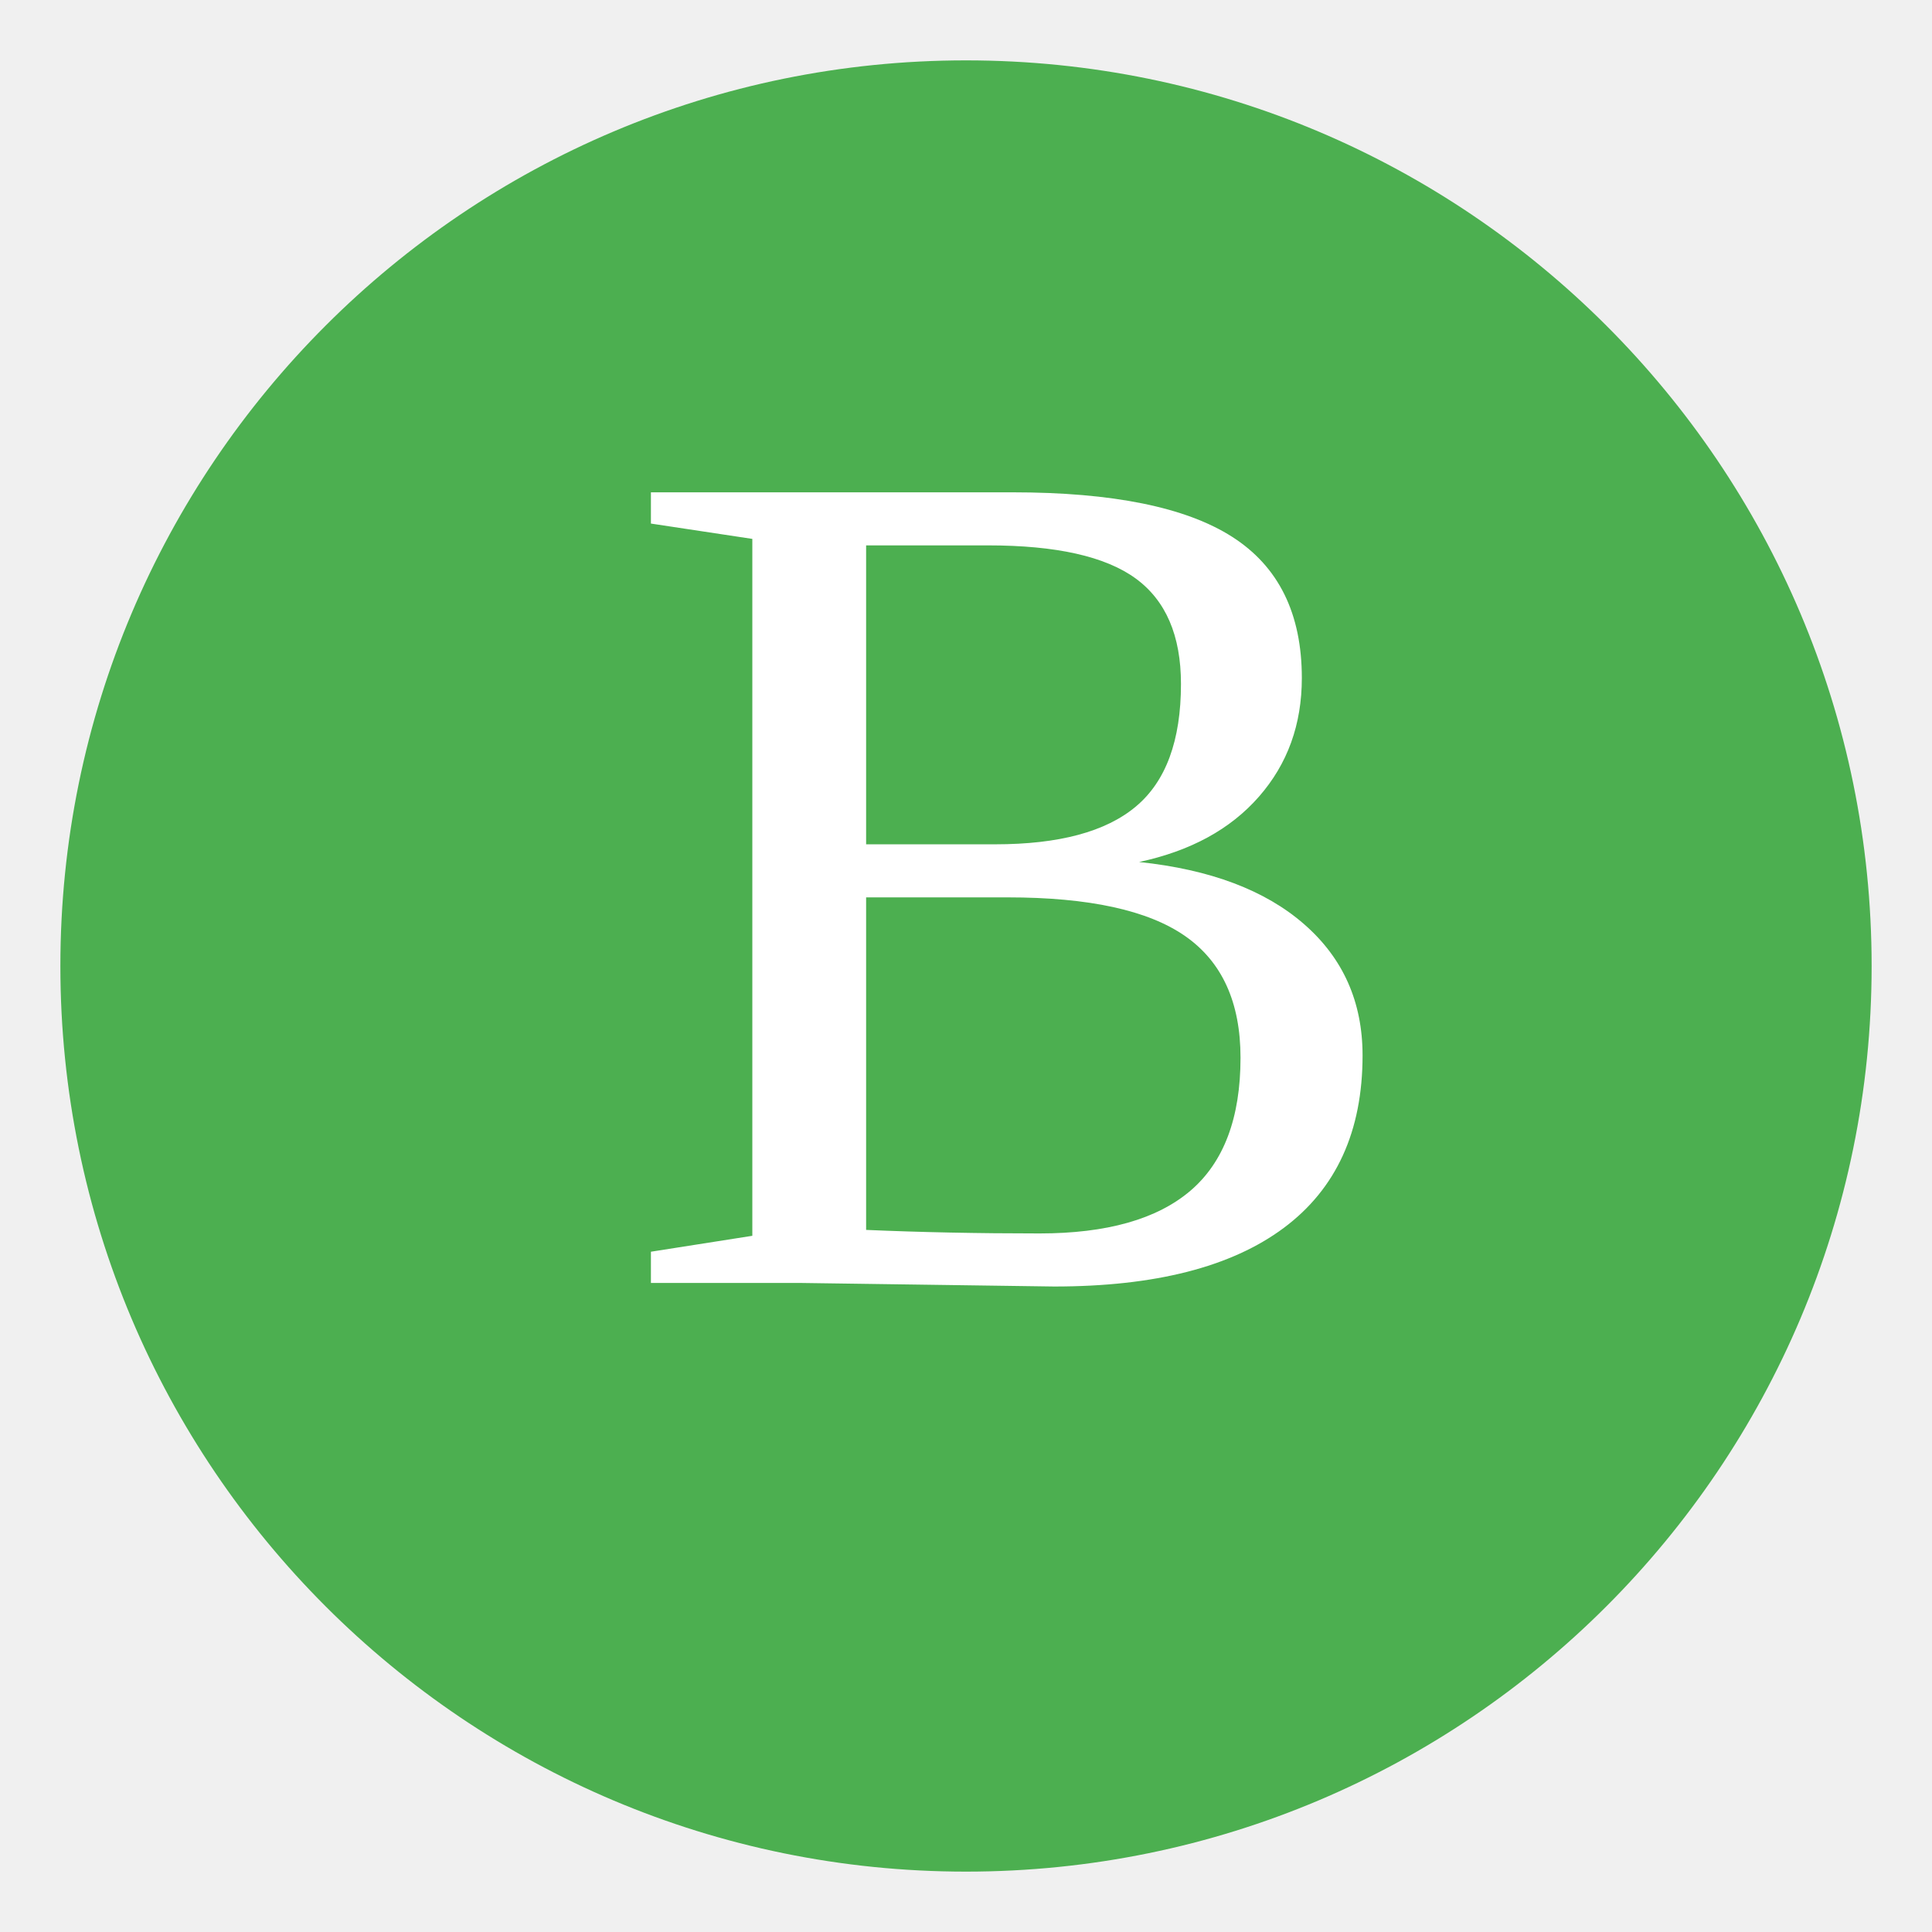
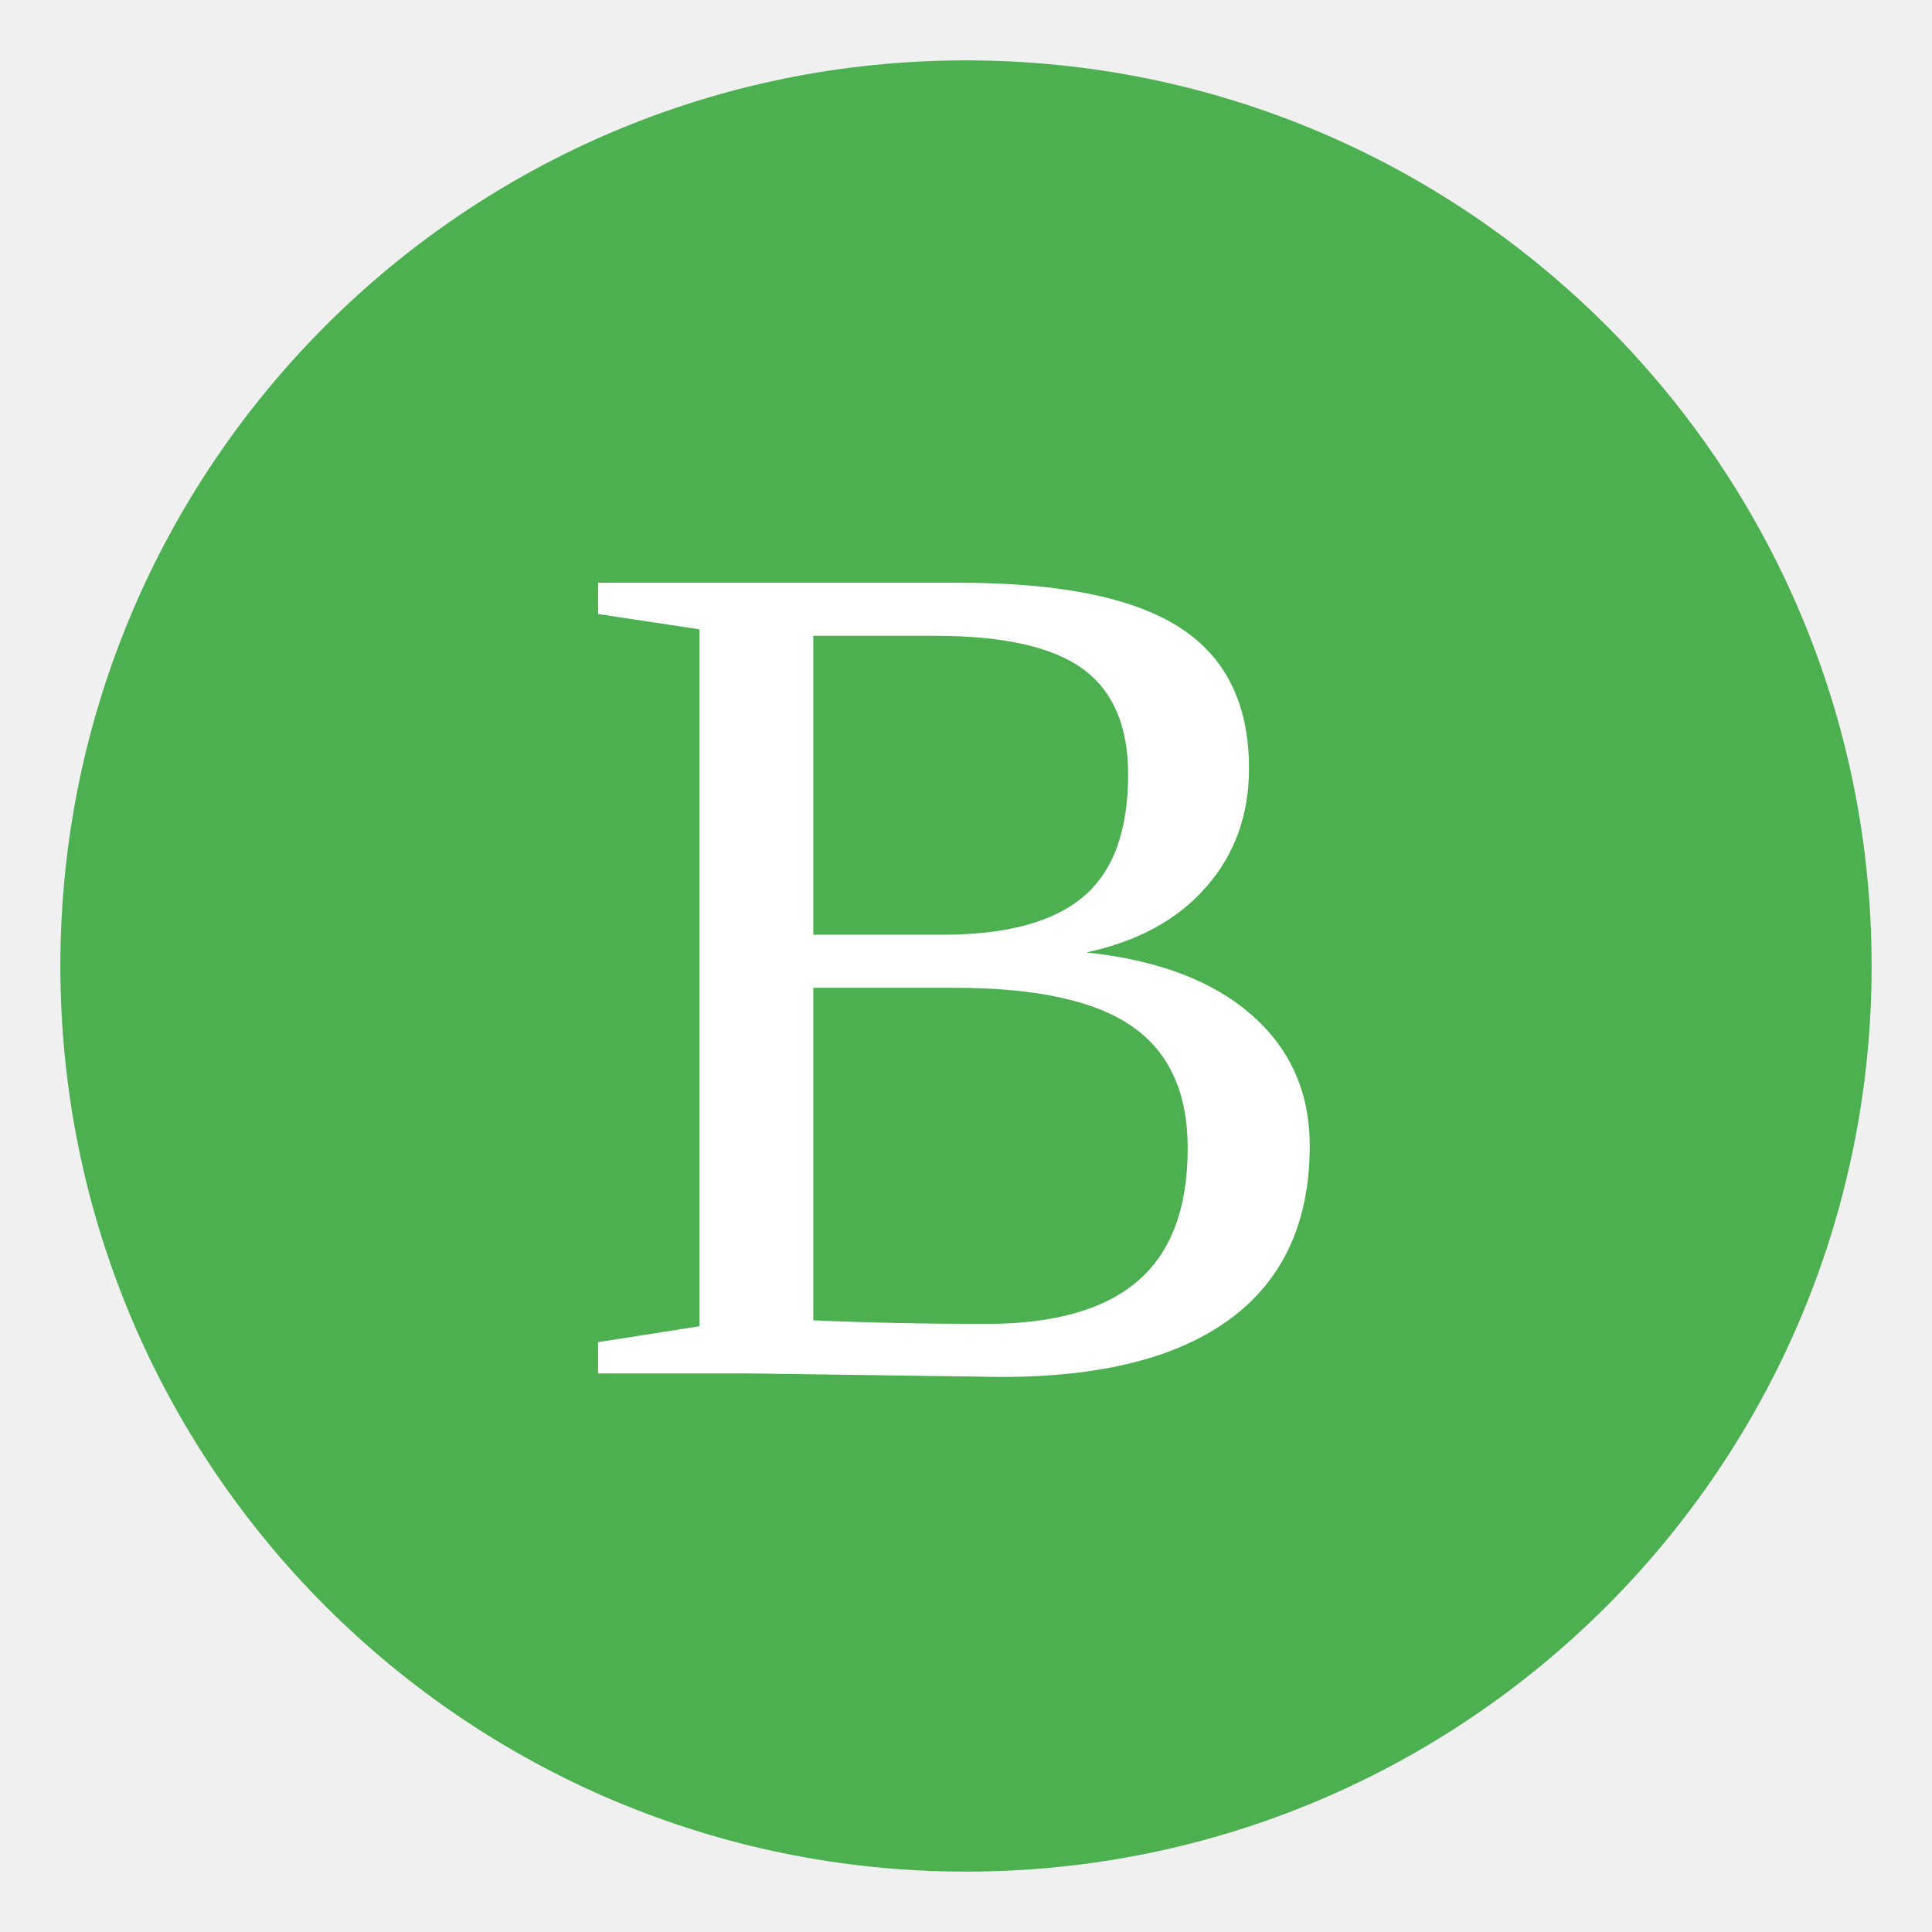
<svg xmlns="http://www.w3.org/2000/svg" version="1.1" width="256" height="256" viewBox="0 0 256 256">
  <circle cx="128" cy="128" r="120" fill="#4CAF50" />
-   <text x="135" y="170" font-size="160" text-anchor="middle" fill="white">B</text>
+   <text x="128" y="128" font-size="160" text-anchor="middle" dominant-baseline="central" fill="white">B</text>
</svg>
